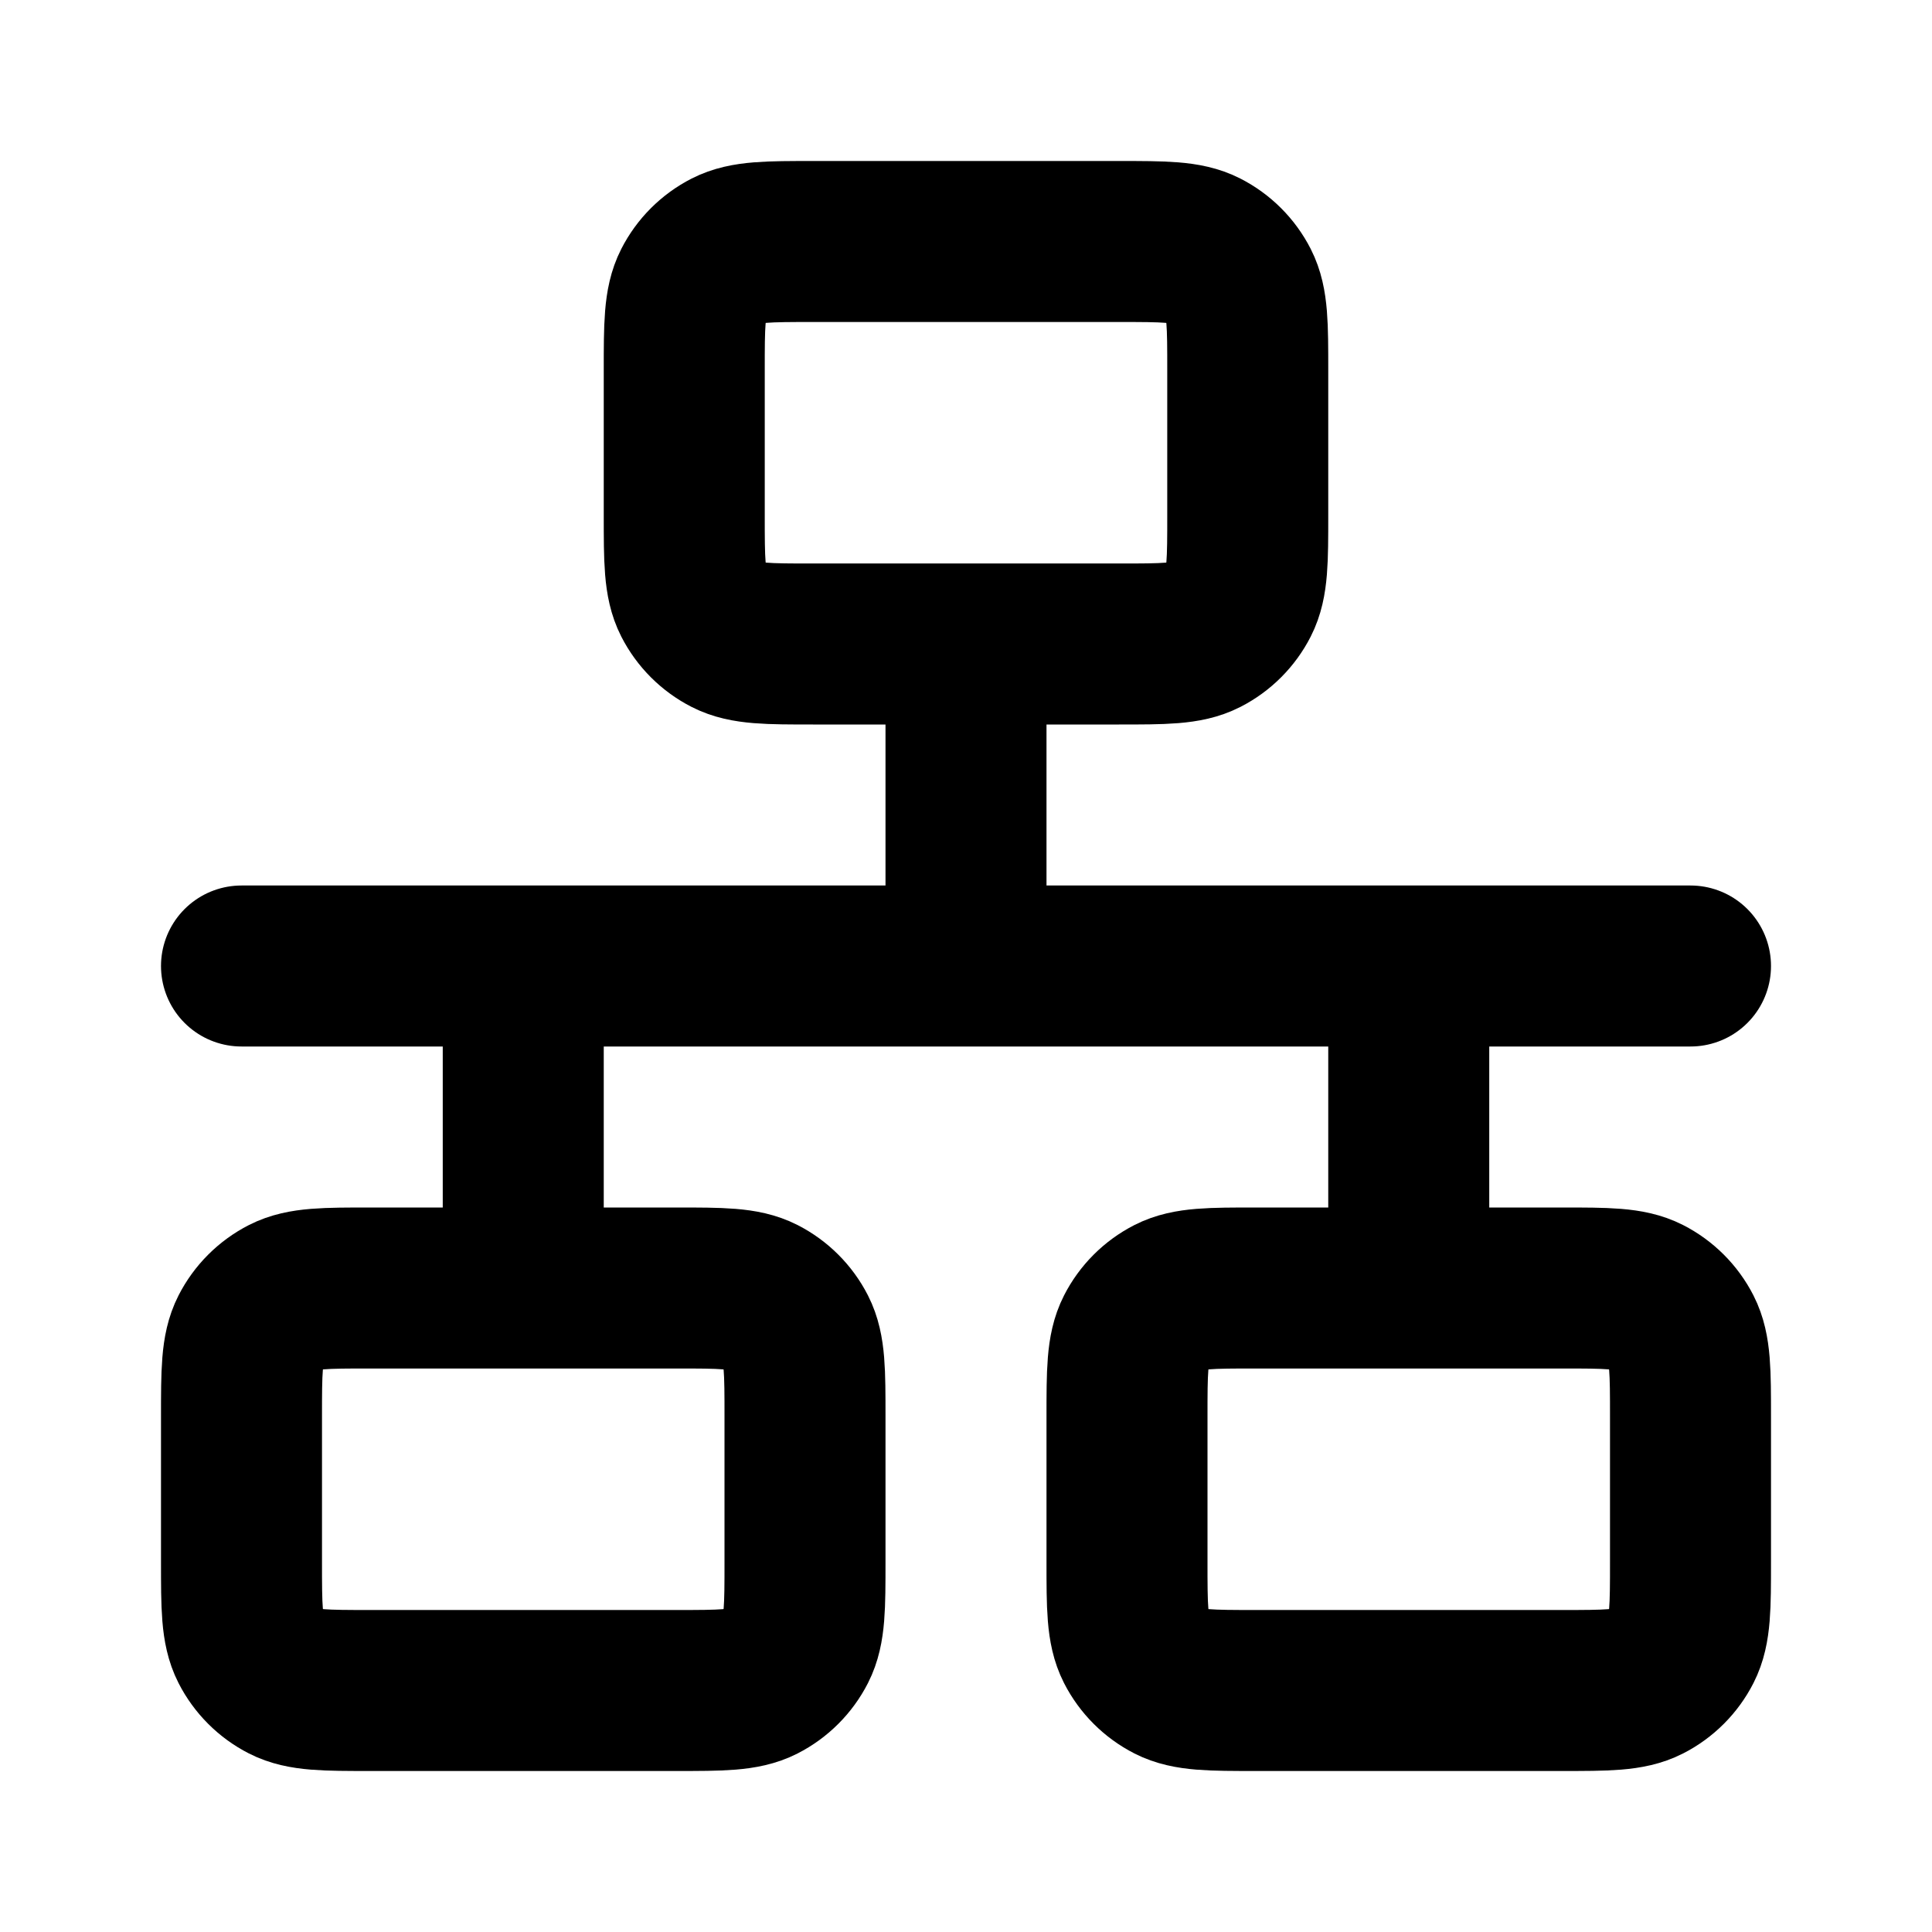
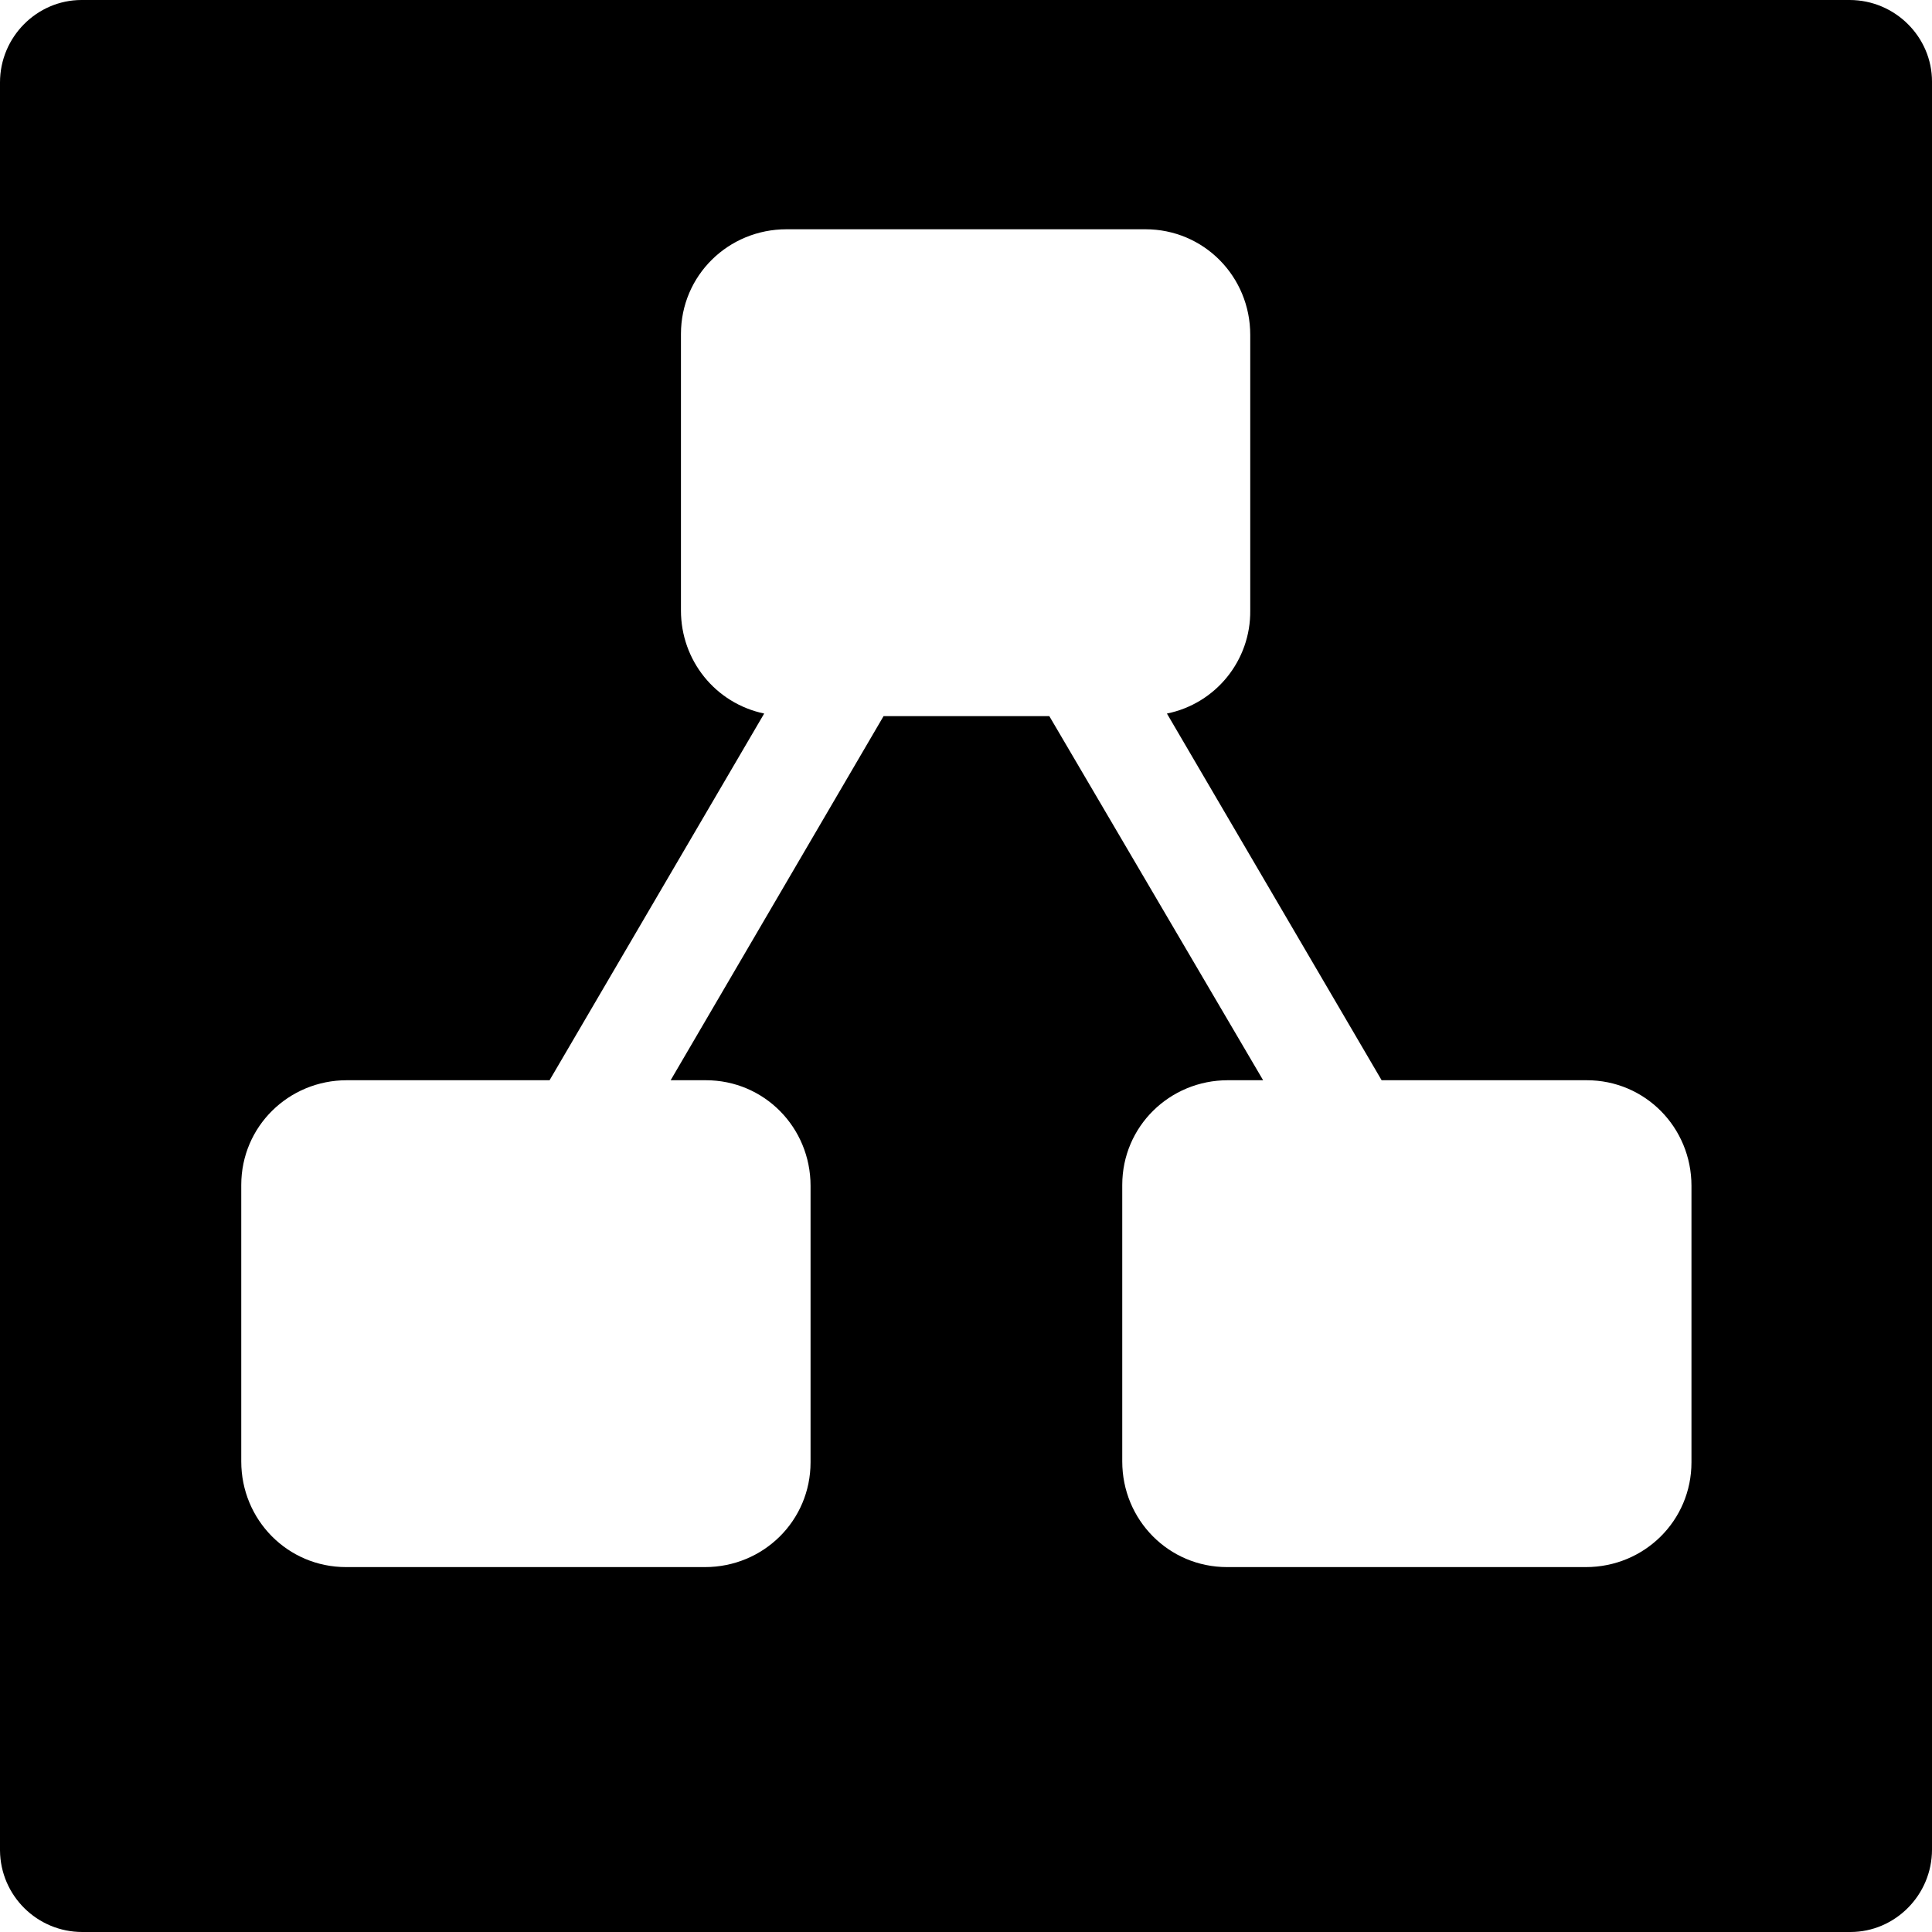
- <svg xmlns="http://www.w3.org/2000/svg" width="800px" height="800px" viewBox="0 0 24 24" fill="none">
-   <path d="M3 12H21M12 8V12M6.5 12V16M17.5 12V16M10.1 8H13.9C14.46 8 14.74 8 14.954 7.891C15.142 7.795 15.295 7.642 15.391 7.454C15.5 7.24 15.5 6.96 15.5 6.4V4.6C15.5 4.04 15.5 3.76 15.391 3.546C15.295 3.358 15.142 3.205 14.954 3.109C14.74 3 14.46 3 13.9 3H10.1C9.54 3 9.26 3 9.046 3.109C8.858 3.205 8.705 3.358 8.609 3.546C8.5 3.76 8.5 4.04 8.5 4.6V6.4C8.5 6.96 8.5 7.24 8.609 7.454C8.705 7.642 8.858 7.795 9.046 7.891C9.26 8 9.54 8 10.1 8ZM15.6 21H19.4C19.96 21 20.24 21 20.454 20.891C20.642 20.795 20.795 20.642 20.891 20.454C21 20.24 21 19.96 21 19.4V17.6C21 17.04 21 16.76 20.891 16.546C20.795 16.358 20.642 16.205 20.454 16.109C20.24 16 19.96 16 19.4 16H15.6C15.04 16 14.76 16 14.546 16.109C14.358 16.205 14.205 16.358 14.109 16.546C14 16.76 14 17.04 14 17.6V19.4C14 19.96 14 20.24 14.109 20.454C14.205 20.642 14.358 20.795 14.546 20.891C14.76 21 15.04 21 15.6 21ZM4.6 21H8.4C8.96 21 9.24 21 9.454 20.891C9.642 20.795 9.795 20.642 9.891 20.454C10 20.24 10 19.96 10 19.4V17.6C10 17.04 10 16.76 9.891 16.546C9.795 16.358 9.642 16.205 9.454 16.109C9.24 16 8.96 16 8.4 16H4.6C4.04 16 3.76 16 3.546 16.109C3.358 16.205 3.205 16.358 3.109 16.546C3 16.76 3 17.04 3 17.6V19.4C3 19.96 3 20.24 3.109 20.454C3.205 20.642 3.358 20.795 3.546 20.891C3.76 21 4.04 21 4.6 21Z" stroke="#000000" stroke-width="2" stroke-linecap="round" stroke-linejoin="round" />
+ <svg xmlns="http://www.w3.org/2000/svg" role="img" viewBox="0 0 24 24">
+   <path d="M19.69 13.419h-2.527l-2.667-4.555a1.292 1.292 0 001.035-1.28V4.16c0-.725-.576-1.312-1.302-1.312H9.771c-.726 0-1.312.576-1.312 1.301v3.435c0 .619.426 1.152 1.034 1.28l-2.666 4.555H4.309c-.725 0-1.312.576-1.312 1.301v3.435c0 .725.576 1.312 1.302 1.312h4.458c.726 0 1.312-.576 1.312-1.302v-3.434c0-.726-.576-1.312-1.301-1.312h-.437l2.645-4.523h2.059l2.656 4.523h-.438c-.725 0-1.312.576-1.312 1.301v3.435c0 .725.576 1.312 1.302 1.312H19.7c.726 0 1.312-.576 1.312-1.302v-3.434c0-.726-.576-1.312-1.301-1.312zM24 22.976c0 .565-.459 1.024-1.013 1.024H1.024A1.022 1.022 0 010 22.987V1.024C0 .459.459 0 1.013 0h21.963C23.541 0 24 .459 24 1.013z" />
</svg>
